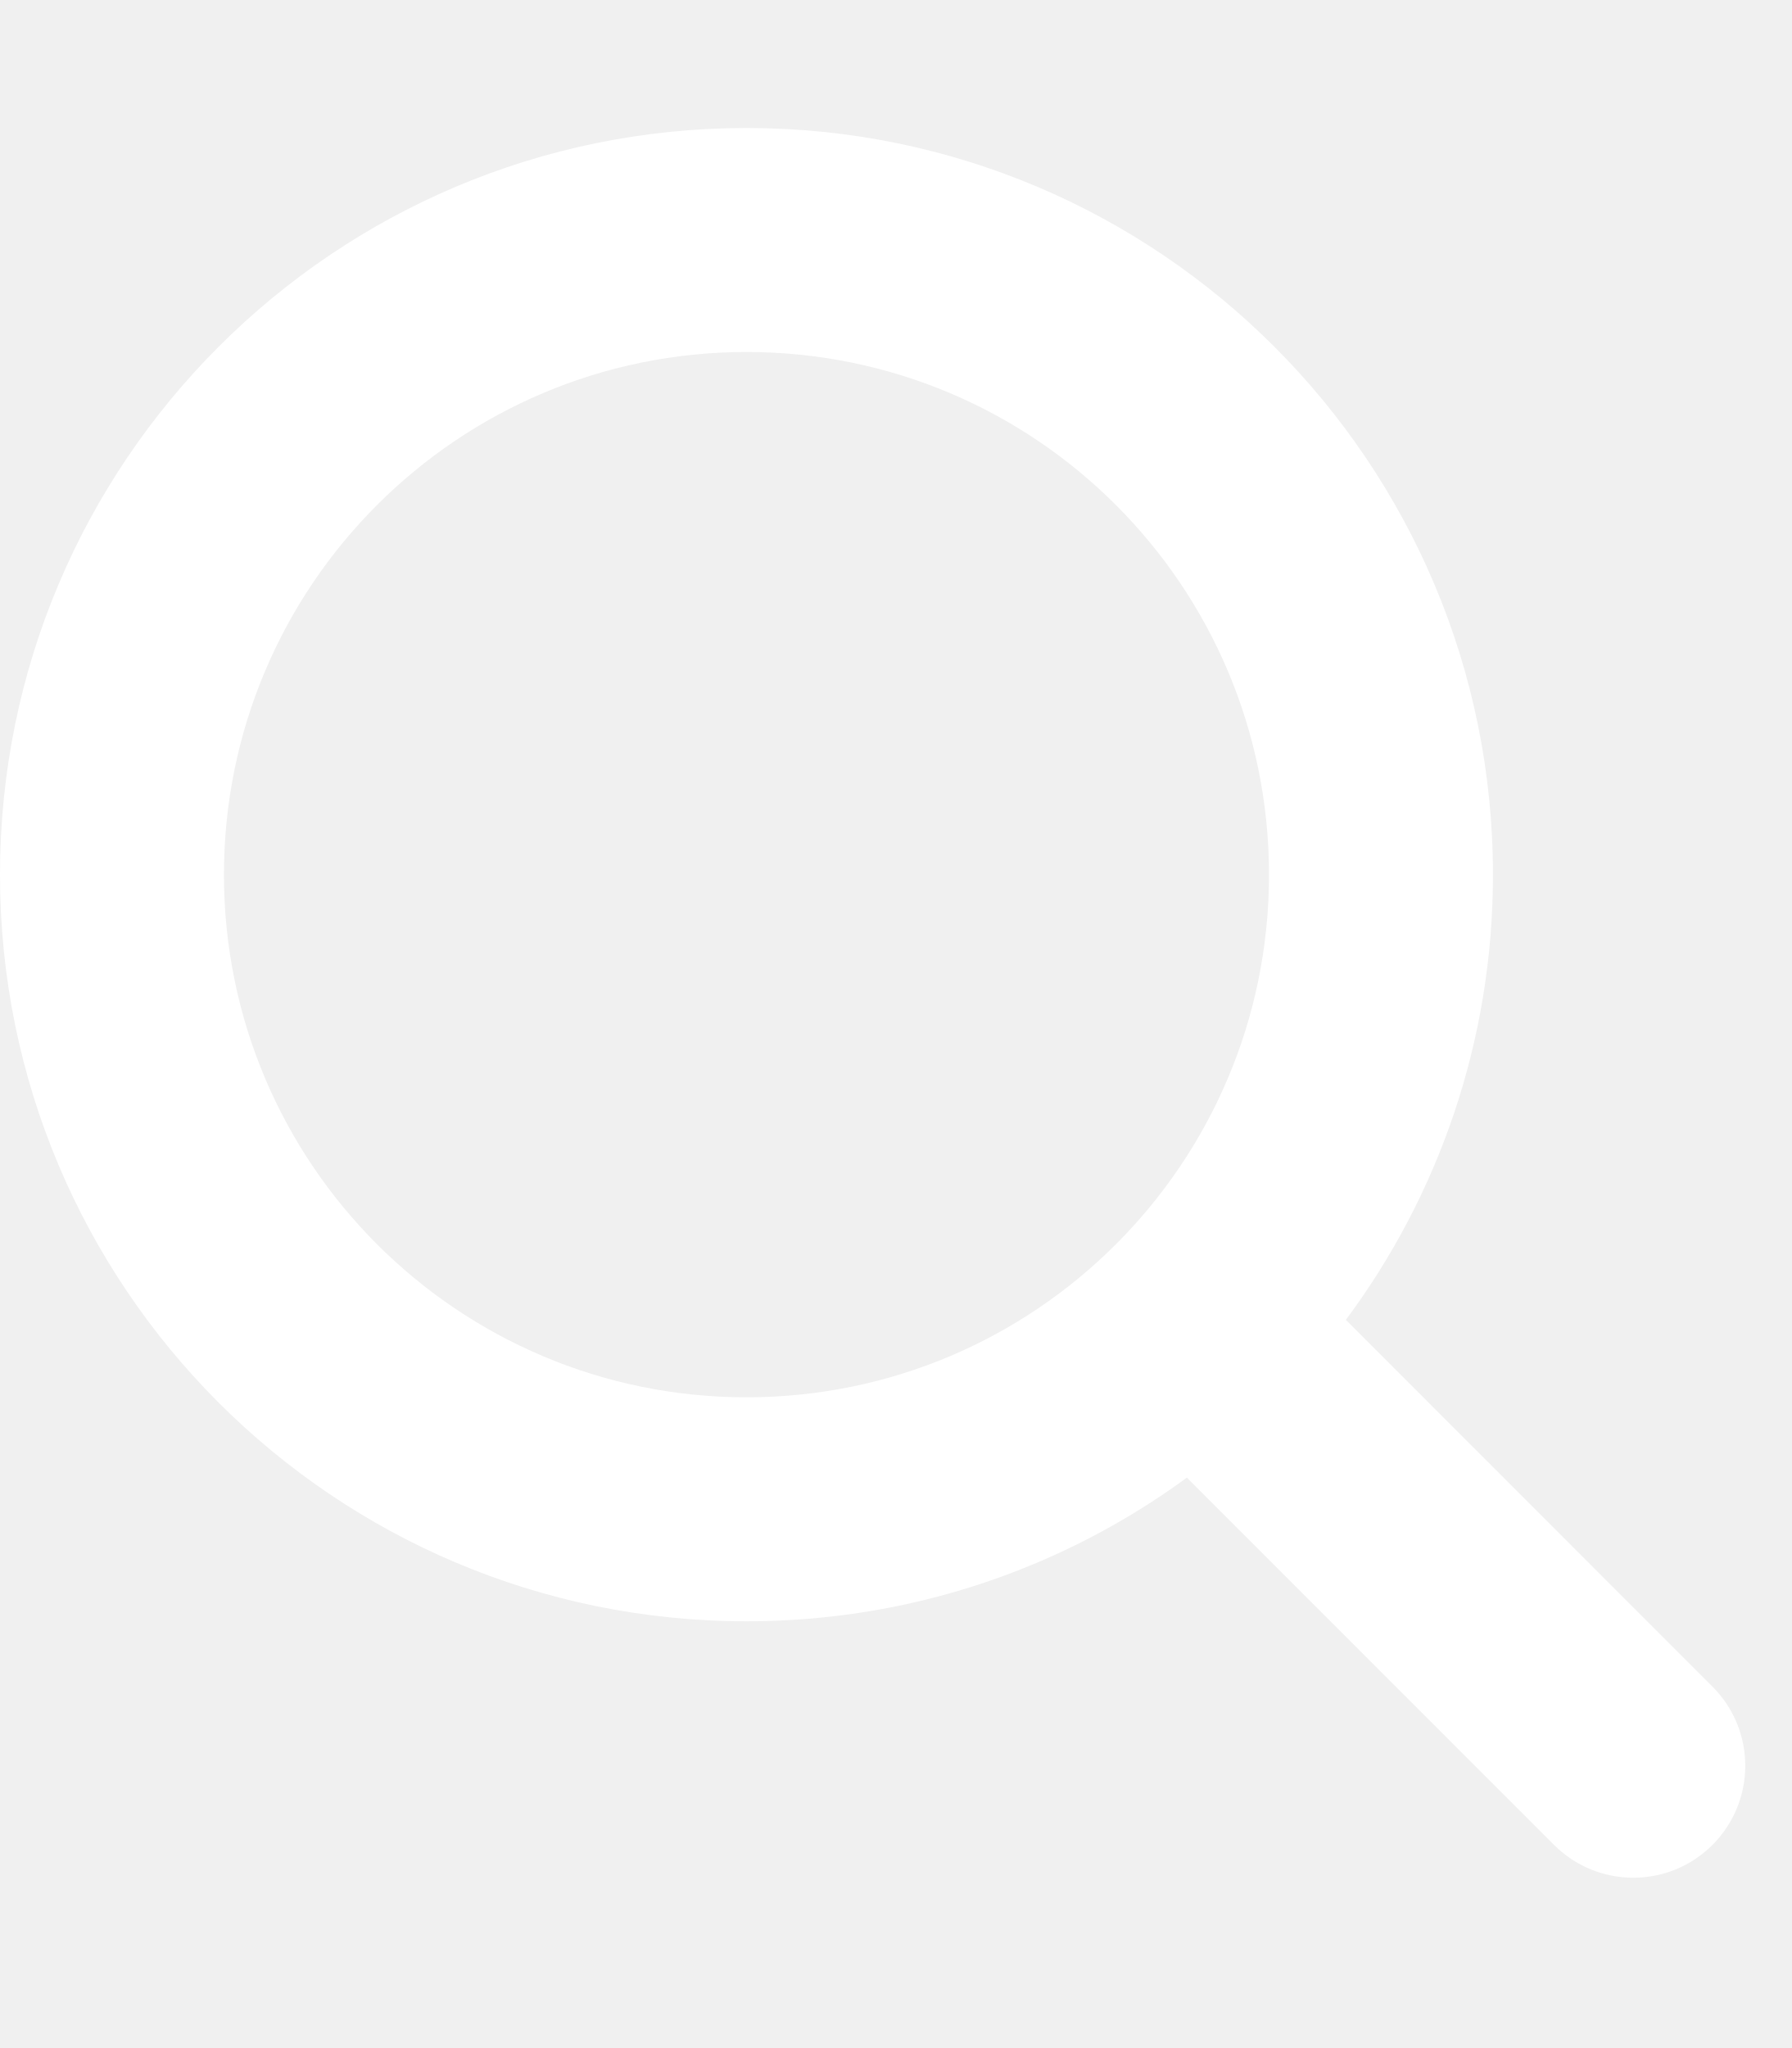
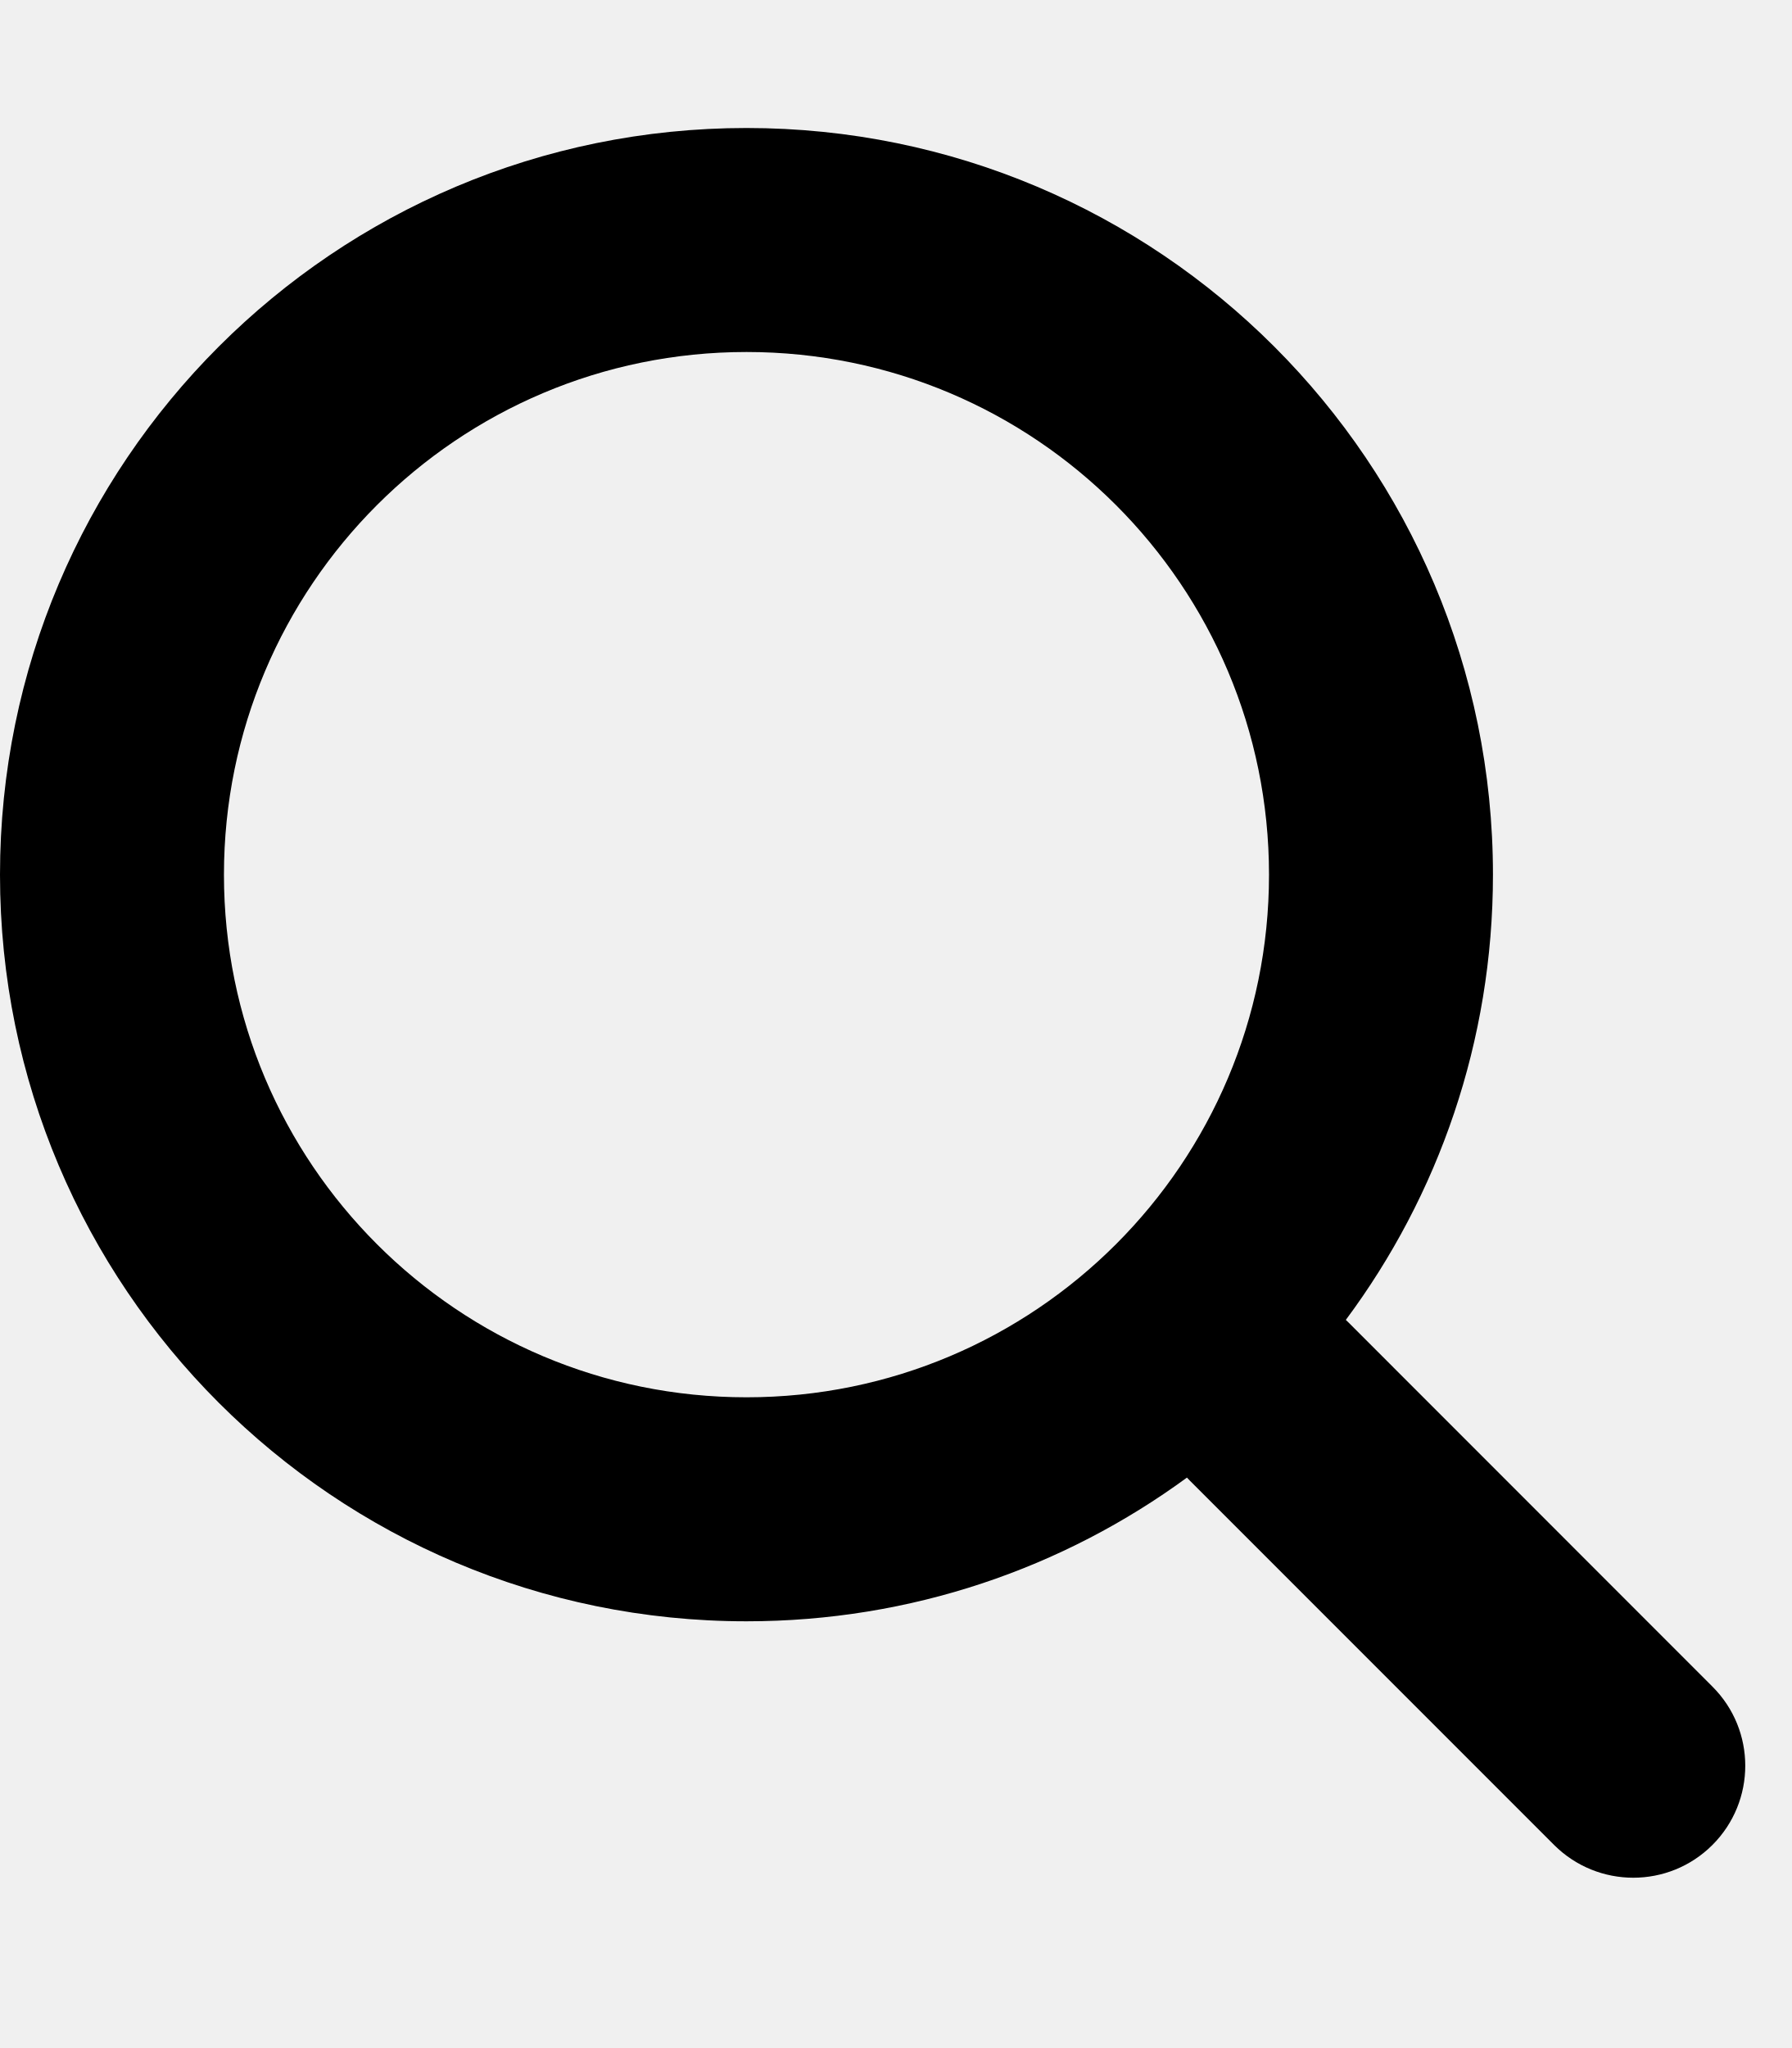
- <svg xmlns="http://www.w3.org/2000/svg" width="21" height="24" viewBox="0 0 16 16" fill="#fff" role="img" class="icon icon-18 fill-current">
+ <svg xmlns="http://www.w3.org/2000/svg" width="21" height="24" viewBox="0 0 16 16" role="img" class="icon icon-18 fill-current">
  <path fill-rule="evenodd" clip-rule="evenodd" d="M10.6 12.05C9.498 12.857 8.138 13.333 6.667 13.333C2.985 13.333 0 10.349 0 6.667C0 2.985 2.985 0 6.667 0C10.349 0 13.333 2.985 13.333 6.667C13.333 8.156 12.845 9.532 12.019 10.642C12.027 10.649 12.034 10.656 12.041 10.663L15.293 13.916C15.684 14.306 15.684 14.939 15.293 15.33C14.903 15.72 14.27 15.72 13.879 15.33L10.627 12.078C10.618 12.068 10.609 12.059 10.6 12.05ZM11.333 6.667C11.333 9.244 9.244 11.333 6.667 11.333C4.089 11.333 2 9.244 2 6.667C2 4.089 4.089 2 6.667 2C9.244 2 11.333 4.089 11.333 6.667Z" />
</svg>
